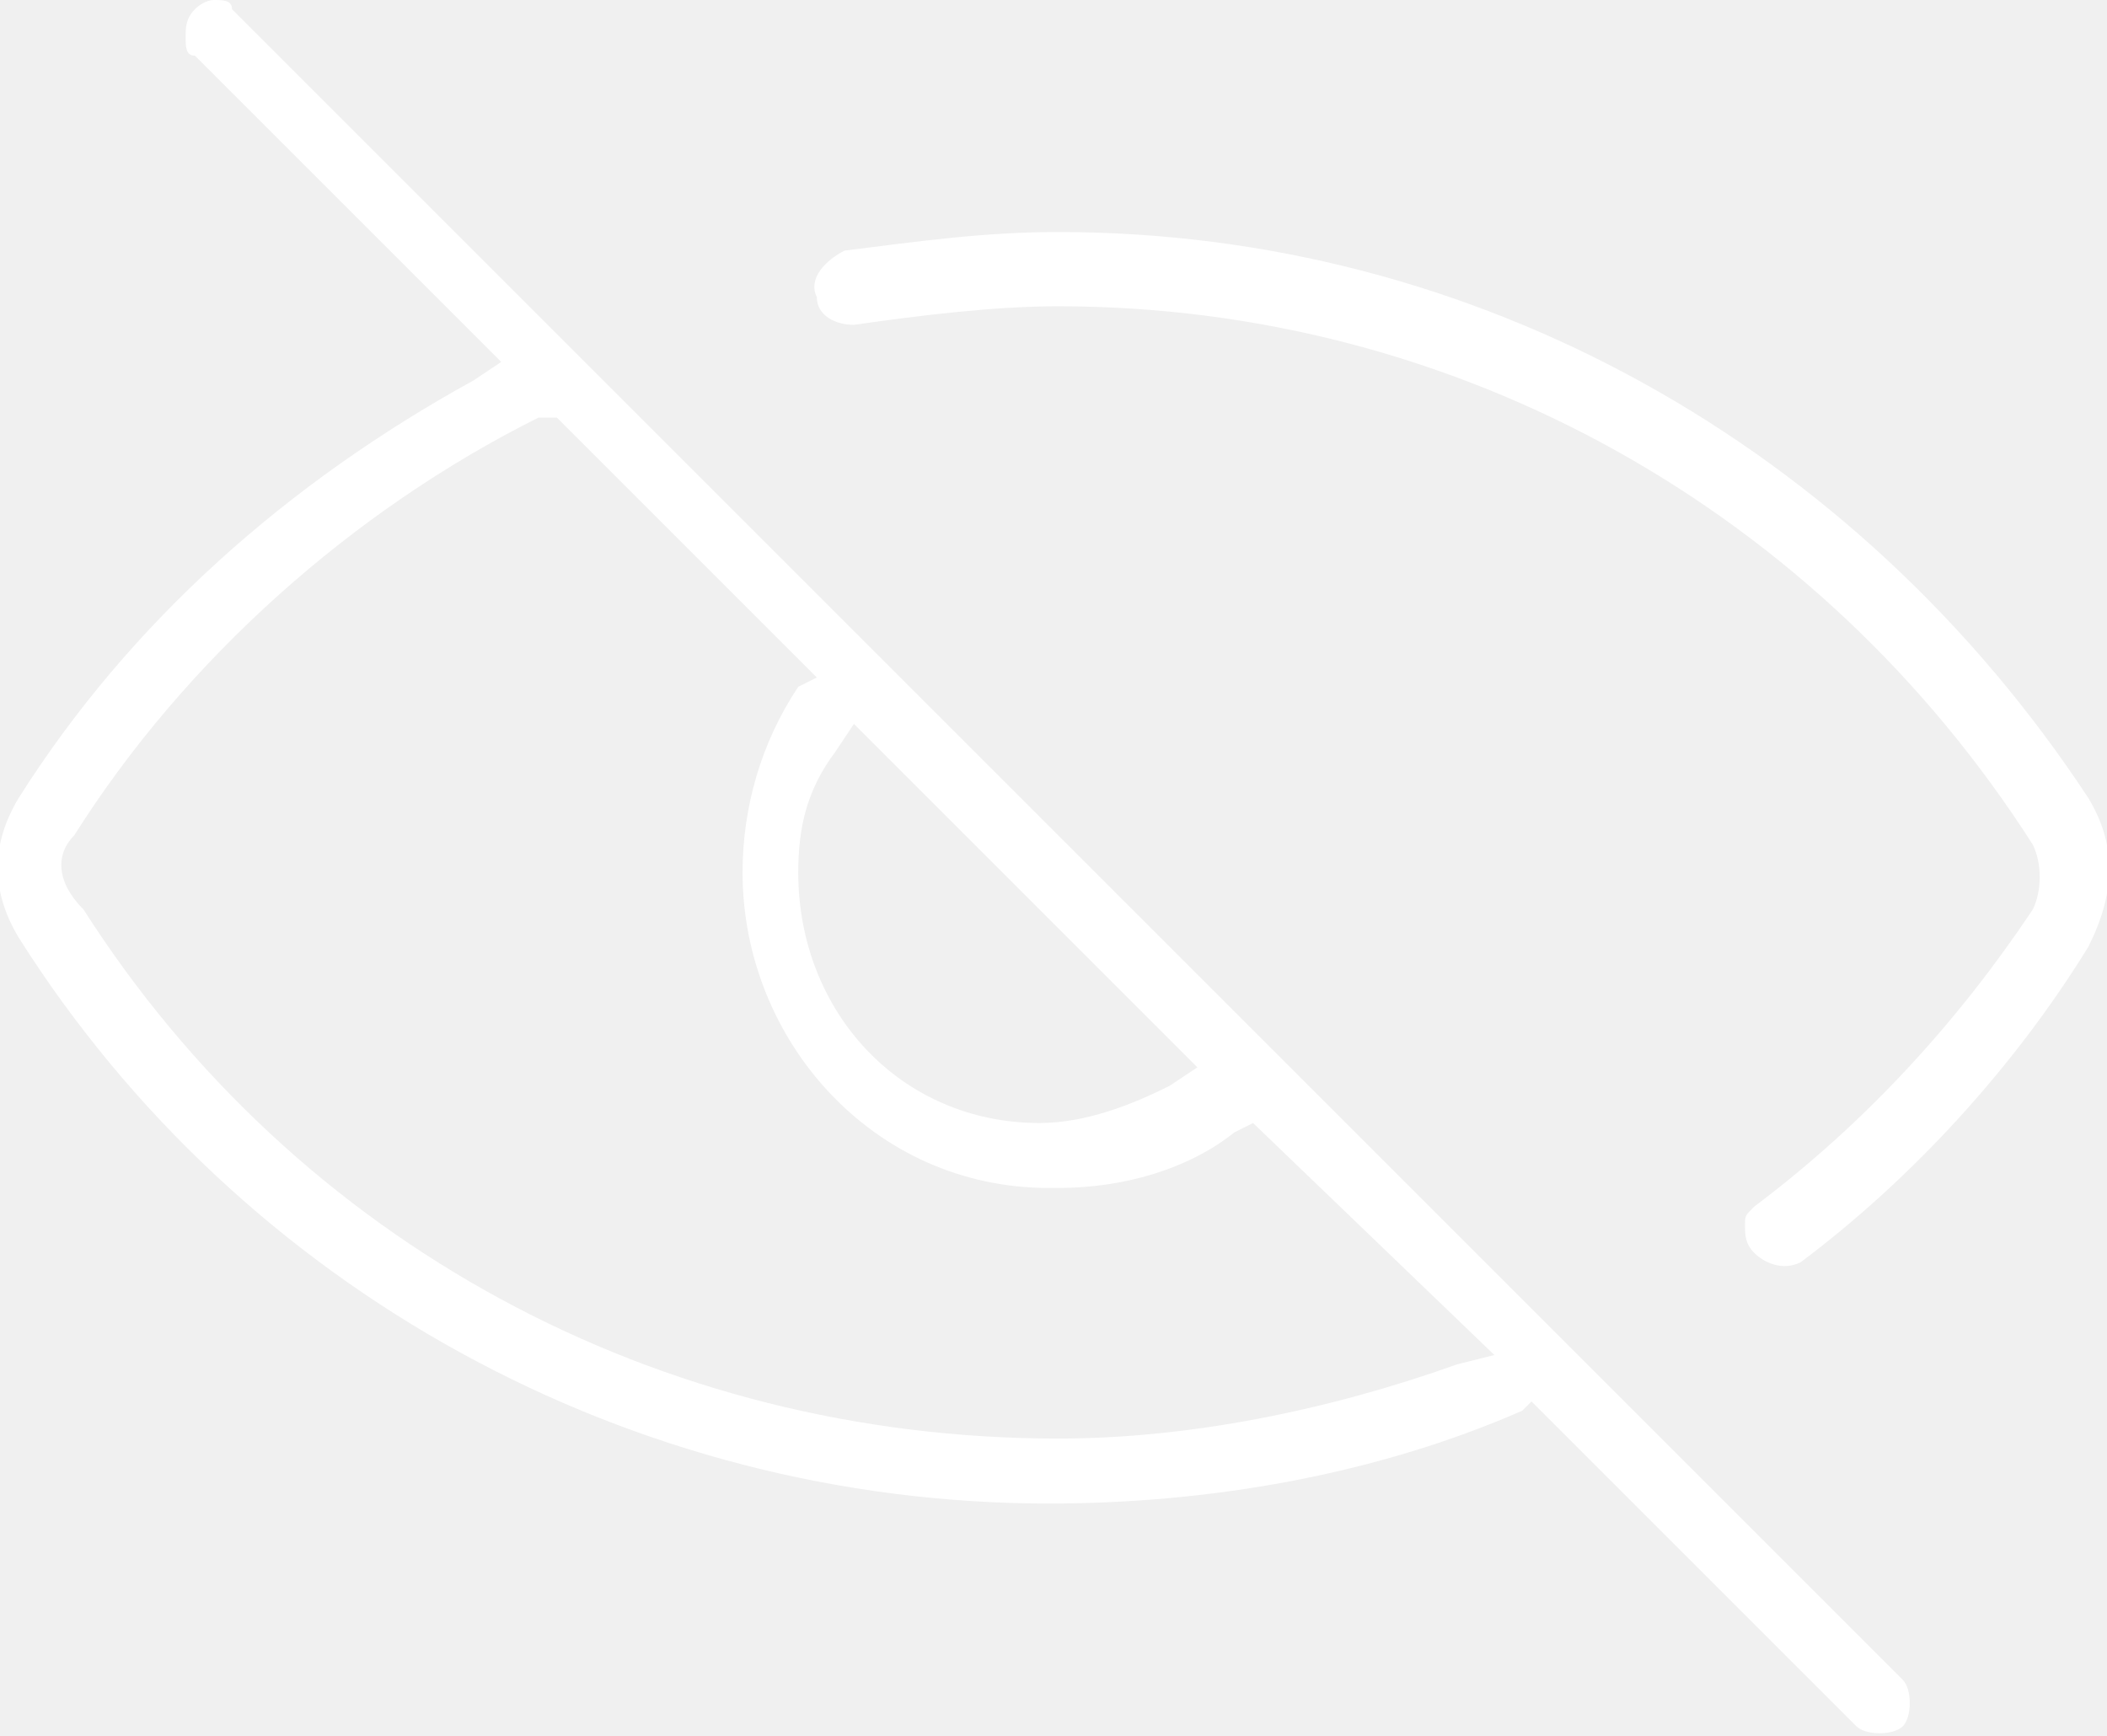
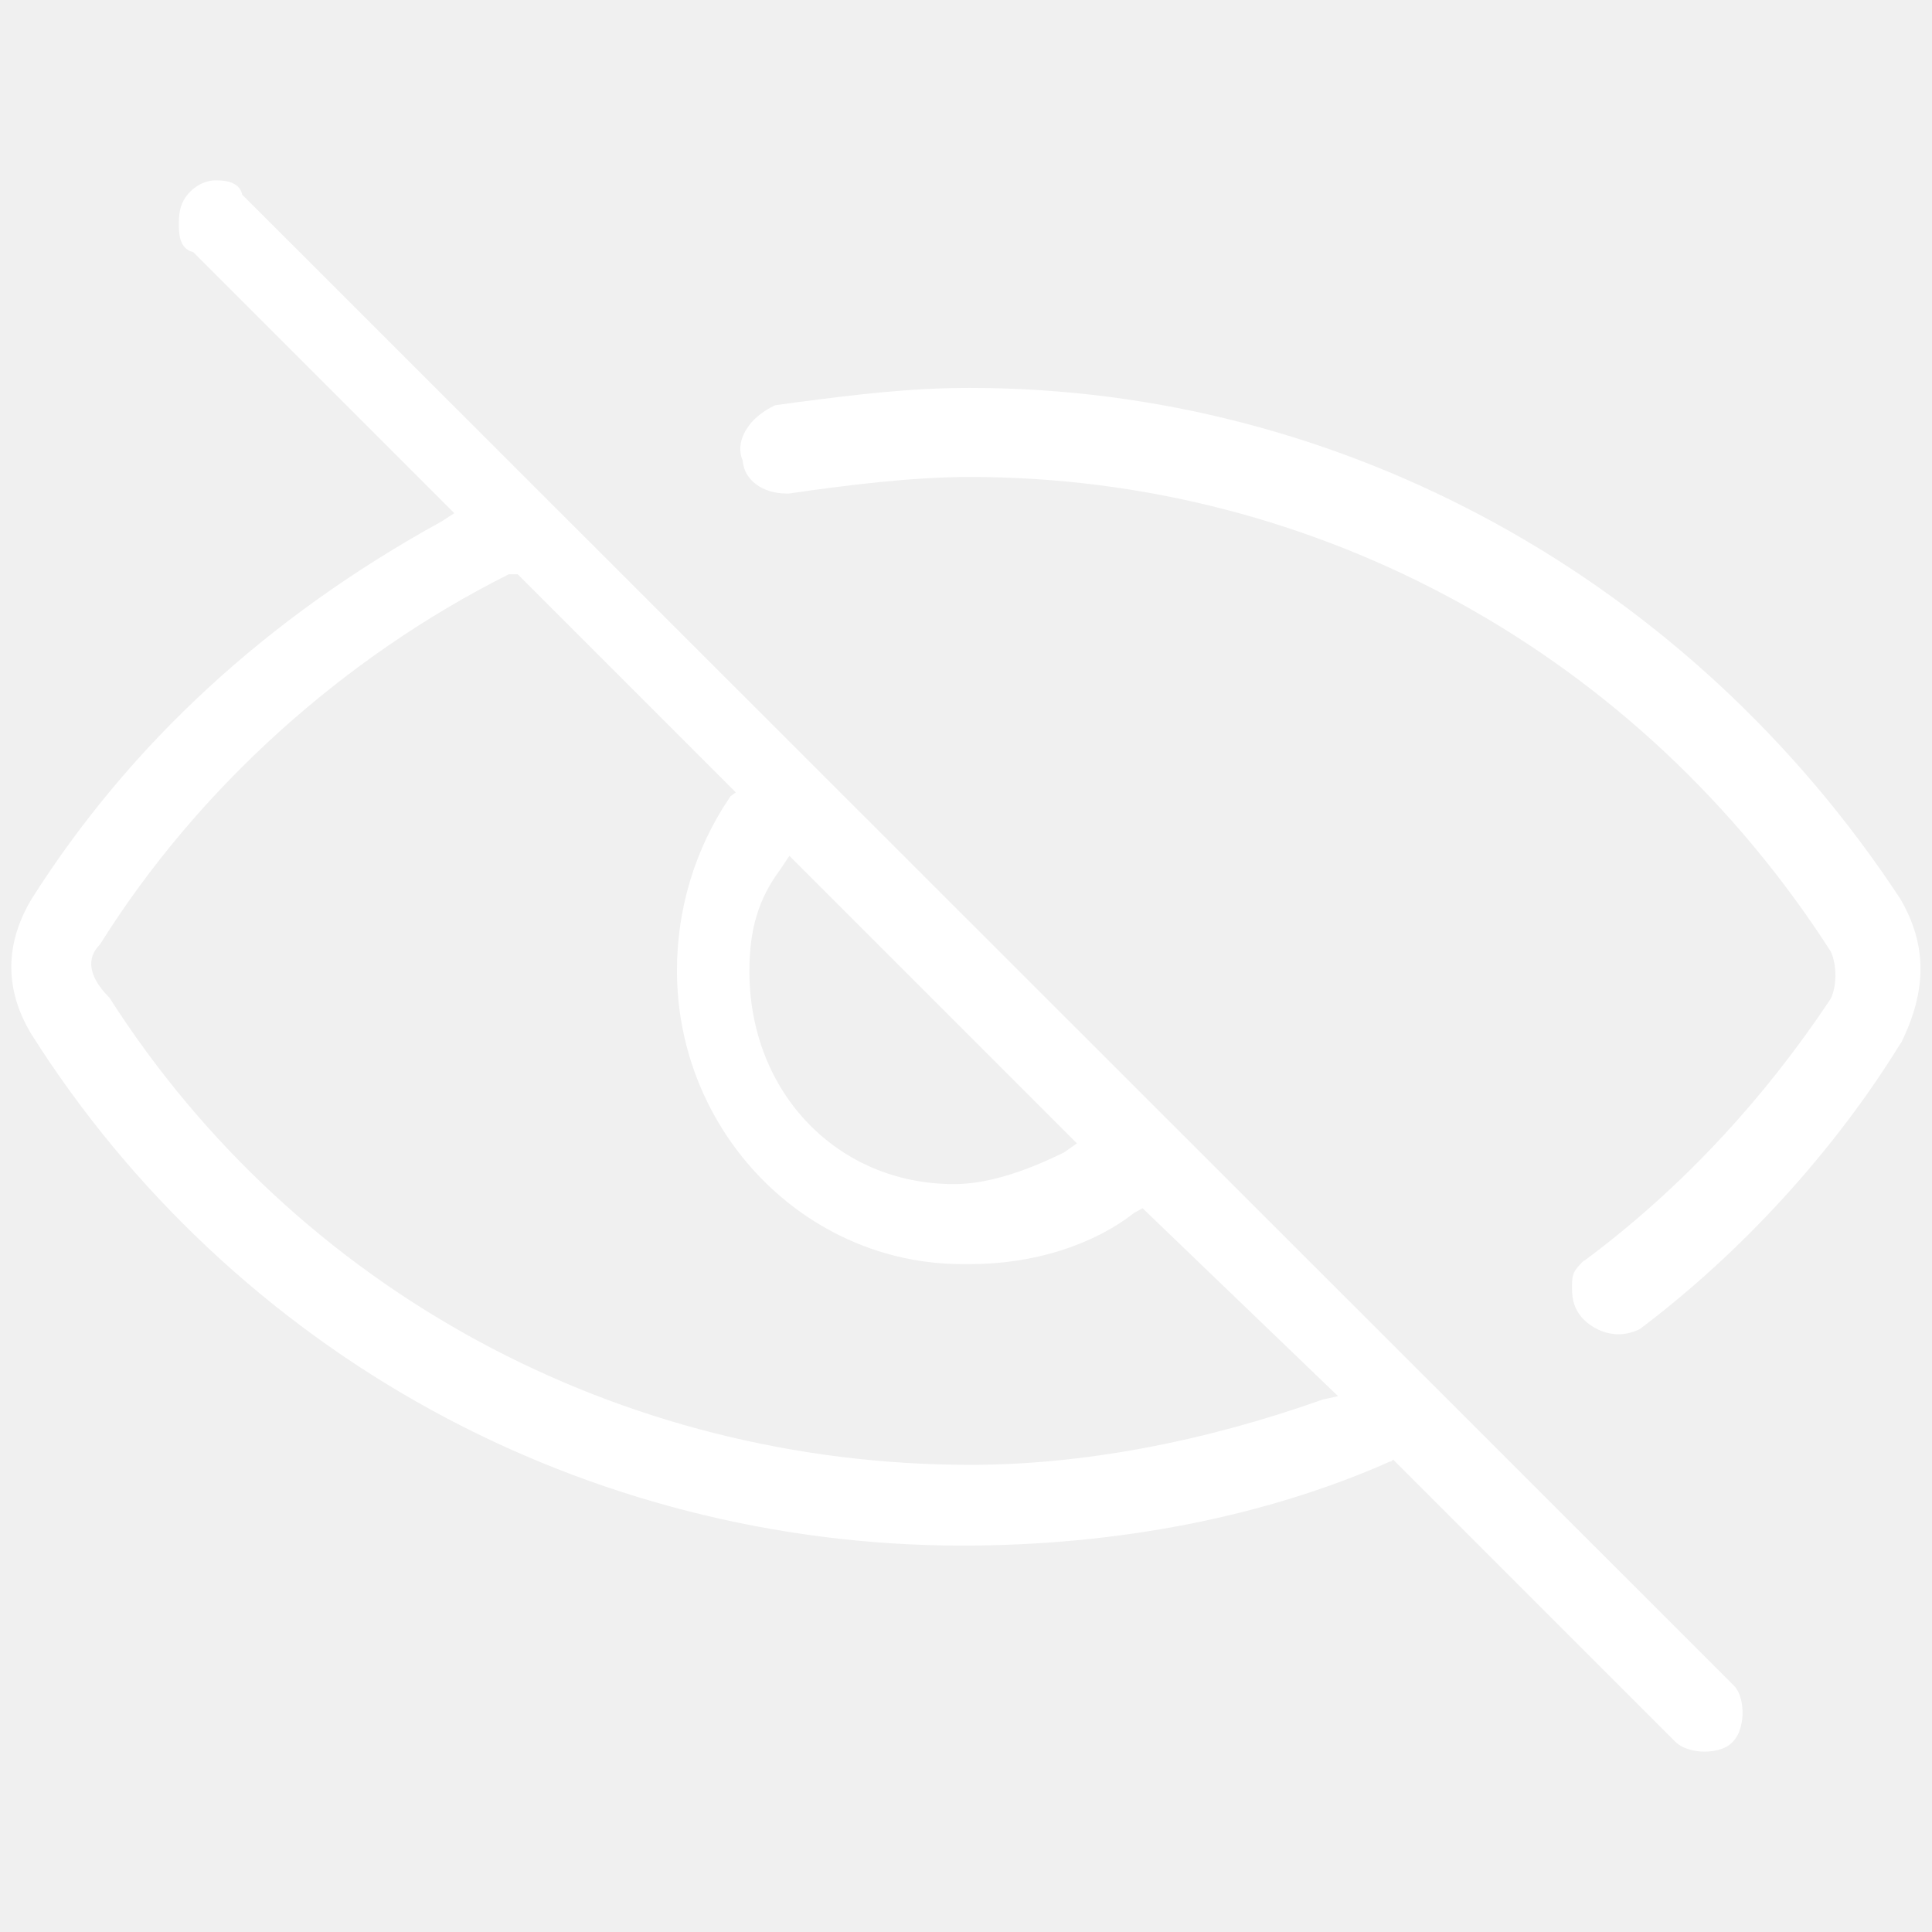
- <svg xmlns="http://www.w3.org/2000/svg" version="1.1" id="f4cb3e3c-0c57-4a03-b858-6811b3857f6f" x="0px" y="0px" viewBox="0 0 22.7 18.7" style="enable-background:new 0 0 22.7 18.7;" xml:space="preserve">
+ <svg xmlns="http://www.w3.org/2000/svg" version="1.1" id="f4cb3e3c-0c57-4a03-b858-6811b3857f6f" x="0px" y="0px" viewBox="0 0 256 256" style="enable-background:new 0 0 256 256;" xml:space="preserve">
  <style type="text/css">
	.st0{fill:#FFFFFF;}
</style>
-   <path class="st0" d="M0.2,10.1c2.4,3.8,6.6,6.1,11.1,6.1c1.7,0,3.5-0.3,5.1-1l0.1-0.1l3.5,3.5c0.1,0.1,0.4,0.1,0.5,0  c0.1-0.1,0.1-0.4,0-0.5l-18-18C2.5,0,2.4,0,2.3,0C2.3,0,2.2,0,2.1,0.1C2,0.2,2,0.3,2,0.4c0,0.1,0,0.2,0.1,0.2l3.3,3.3L5.1,4.1  c-2,1.1-3.7,2.6-4.9,4.5C-0.1,9.1-0.1,9.6,0.2,10.1z M9.2,7.8l3.7,3.7l-0.3,0.2c-0.4,0.2-0.9,0.4-1.4,0.4c-1.5,0-2.6-1.2-2.6-2.7  c0-0.5,0.1-0.9,0.4-1.3L9.2,7.8z M0.8,9c1.2-1.9,3-3.5,5-4.5L6,4.5l2.8,2.8L8.6,7.4C8.2,8,8,8.7,8,9.4c0,1.8,1.4,3.4,3.3,3.4  c0,0,0,0,0.1,0c0.7,0,1.4-0.2,1.9-0.6l0.2-0.1l2.6,2.5l-0.4,0.1c-1.4,0.5-2.9,0.8-4.3,0.8c-4.3,0-8.2-2.1-10.5-5.7  C0.6,9.5,0.6,9.2,0.8,9z" />
-   <path class="st0" d="M22.5,8.6C20,4.8,15.9,2.5,11.4,2.5c-0.8,0-1.5,0.1-2.3,0.2C8.9,2.8,8.7,3,8.8,3.2c0,0.2,0.2,0.3,0.4,0.3  c0,0,0,0,0,0c0.7-0.1,1.5-0.2,2.2-0.2c4.3,0,8.2,2.2,10.5,5.8c0.1,0.2,0.1,0.5,0,0.7c-0.8,1.2-1.8,2.3-3,3.2  c-0.1,0.1-0.1,0.1-0.1,0.2c0,0.1,0,0.2,0.1,0.3c0.1,0.1,0.3,0.2,0.5,0.1c1.2-0.9,2.3-2.1,3.1-3.4C22.8,9.6,22.8,9.1,22.5,8.6z" />
+   <g>
+     <path class="st0" d="M32.1,25.8c-0.4-1.9-2.7-1.9-3.6-1.9c-0.2,0-1.8,0-3.3,1.5c-1.5,1.5-1.5,3.2-1.5,4.4c0,0.9,0,3.2,1.9,3.6   l34.6,34.6l-1.7,1.1C35.4,81.8,17.2,98.6,4.2,119.1c-3.6,6-3.6,12.1,0,18l0,0c13.1,20.7,31.4,37.9,52.9,49.7   c21.5,11.8,45.8,18,70.4,18c20.5,0,40.1-3.8,56.6-11.1l0.3-0.1l0.2-0.2l37.4,37.4c1.1,1.1,3,1.3,3.8,1.3s2.7-0.1,3.8-1.3   c1.1-1.1,1.3-3,1.3-3.8s-0.1-2.7-1.3-3.8L32.1,25.8z M141,152.7c-5.7,2.8-10.5,4.2-14.6,4.2c-15.4,0-27.1-12.1-27.1-28.2   c0-5.6,1.2-9.6,4.1-13.5l1.2-1.8l38.1,38.1L141,152.7z M96.8,105.5l-0.2,0.3c-4.5,6.7-6.9,14.6-6.9,22.8c0,21.4,17,38.9,37.8,38.9   h1.1c8.3,0,16.2-2.5,21.7-6.8l1.1-0.6l25.9,24.9l-1.8,0.4l-0.1,0c-16,5.7-32.1,8.7-46.8,8.7c-46.6,0-89.3-23.1-114.1-61.9l-0.2-0.2   c-2.5-2.6-2.9-5-1.1-6.8l0.2-0.3c12.9-20.5,32.1-37.8,54-48.8h1.2l28.9,28.9L96.8,105.5z" />
+     <path class="st0" d="M251.8,119.1L251.8,119.1c-27.9-42.4-74-67.7-123.3-67.7c-8,0-15.2,0.9-22.9,1.9l-2.9,0.4l-0.2,0.1   c-0.8,0.4-2.4,1.3-3.4,2.8c-1,1.4-1.3,3-0.7,4.4c0.2,2.6,2.6,4.4,5.9,4.4l0.2,0c7.6-1.1,16.3-2.2,24-2.2   c46.2,0,88.8,23.5,114.1,62.9c0.8,1.8,0.8,4.5,0,6.2c-9.1,13.7-20.1,25.4-32.6,34.7l-0.2,0.1c-1.3,1.3-1.5,1.7-1.5,3.3   c0,1.2,0,2.8,1.5,4.4c1.1,1.1,2.8,2,4.7,2c0.8,0,1.7-0.2,2.6-0.6l0.2-0.1c13.4-10.1,25.7-23.5,34.5-37.8l0.1-0.1   C255.4,131.1,255.3,125.1,251.8,119.1z" />
+   </g>
</svg>
